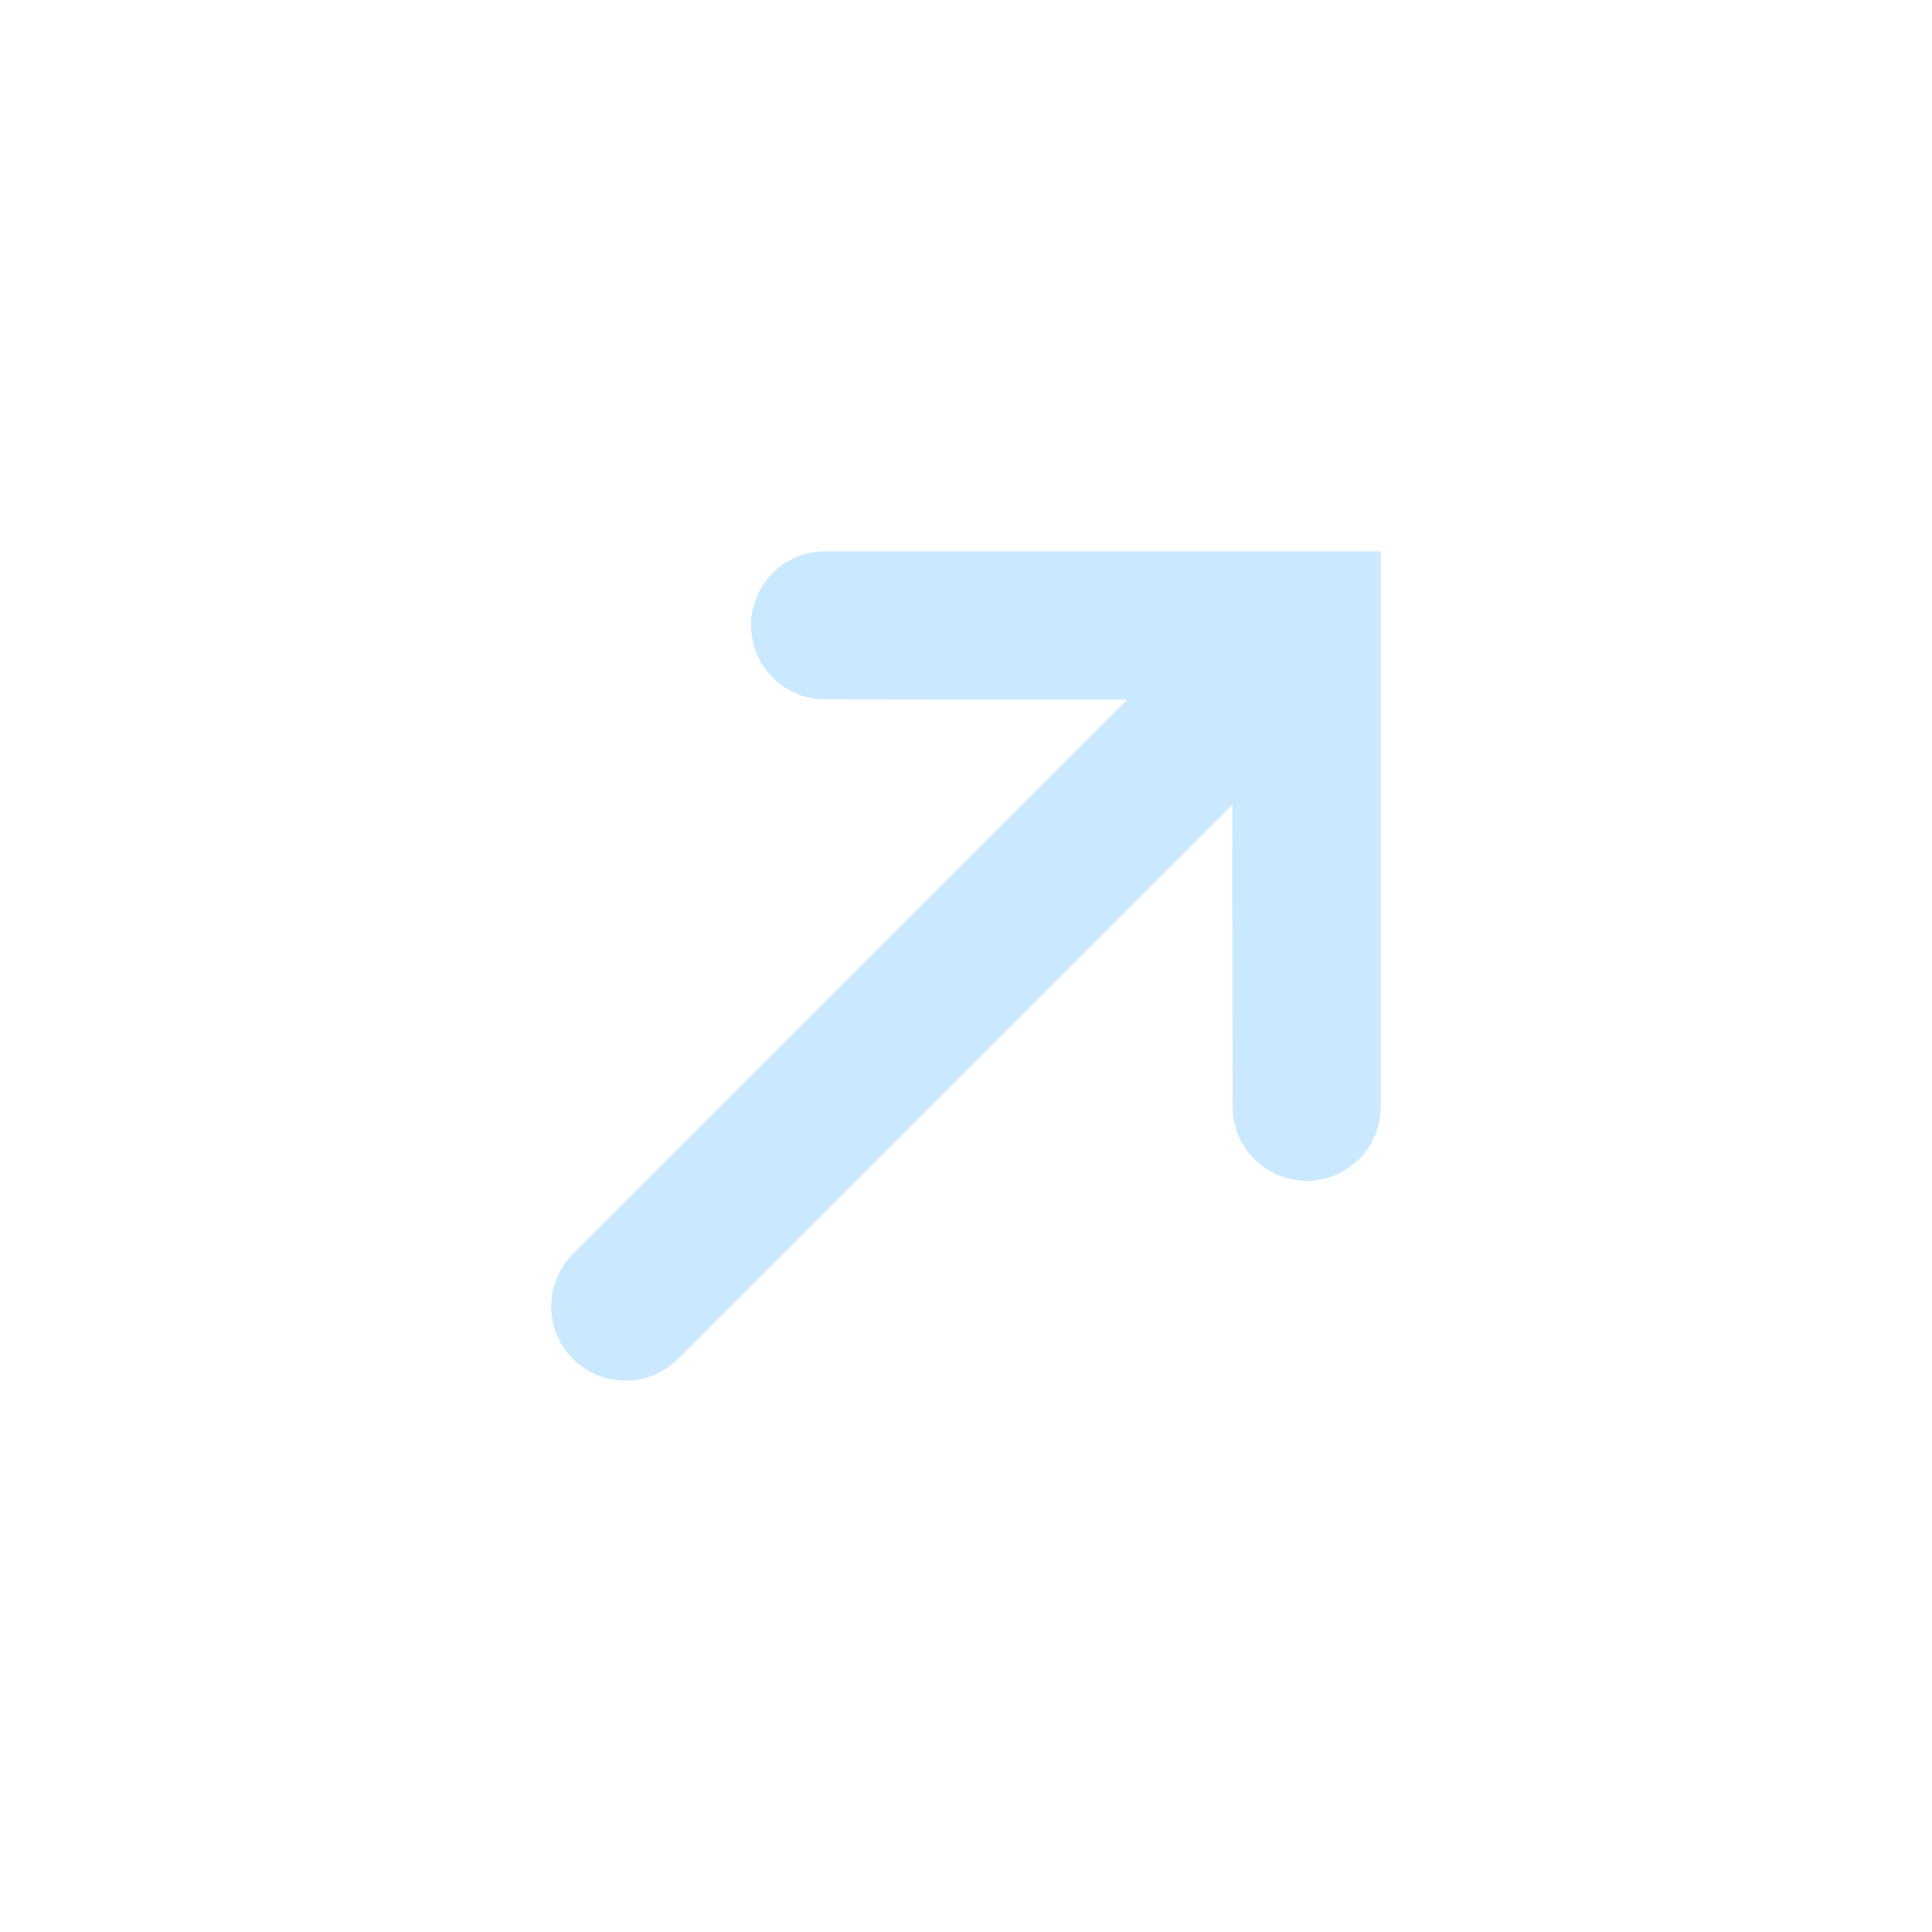
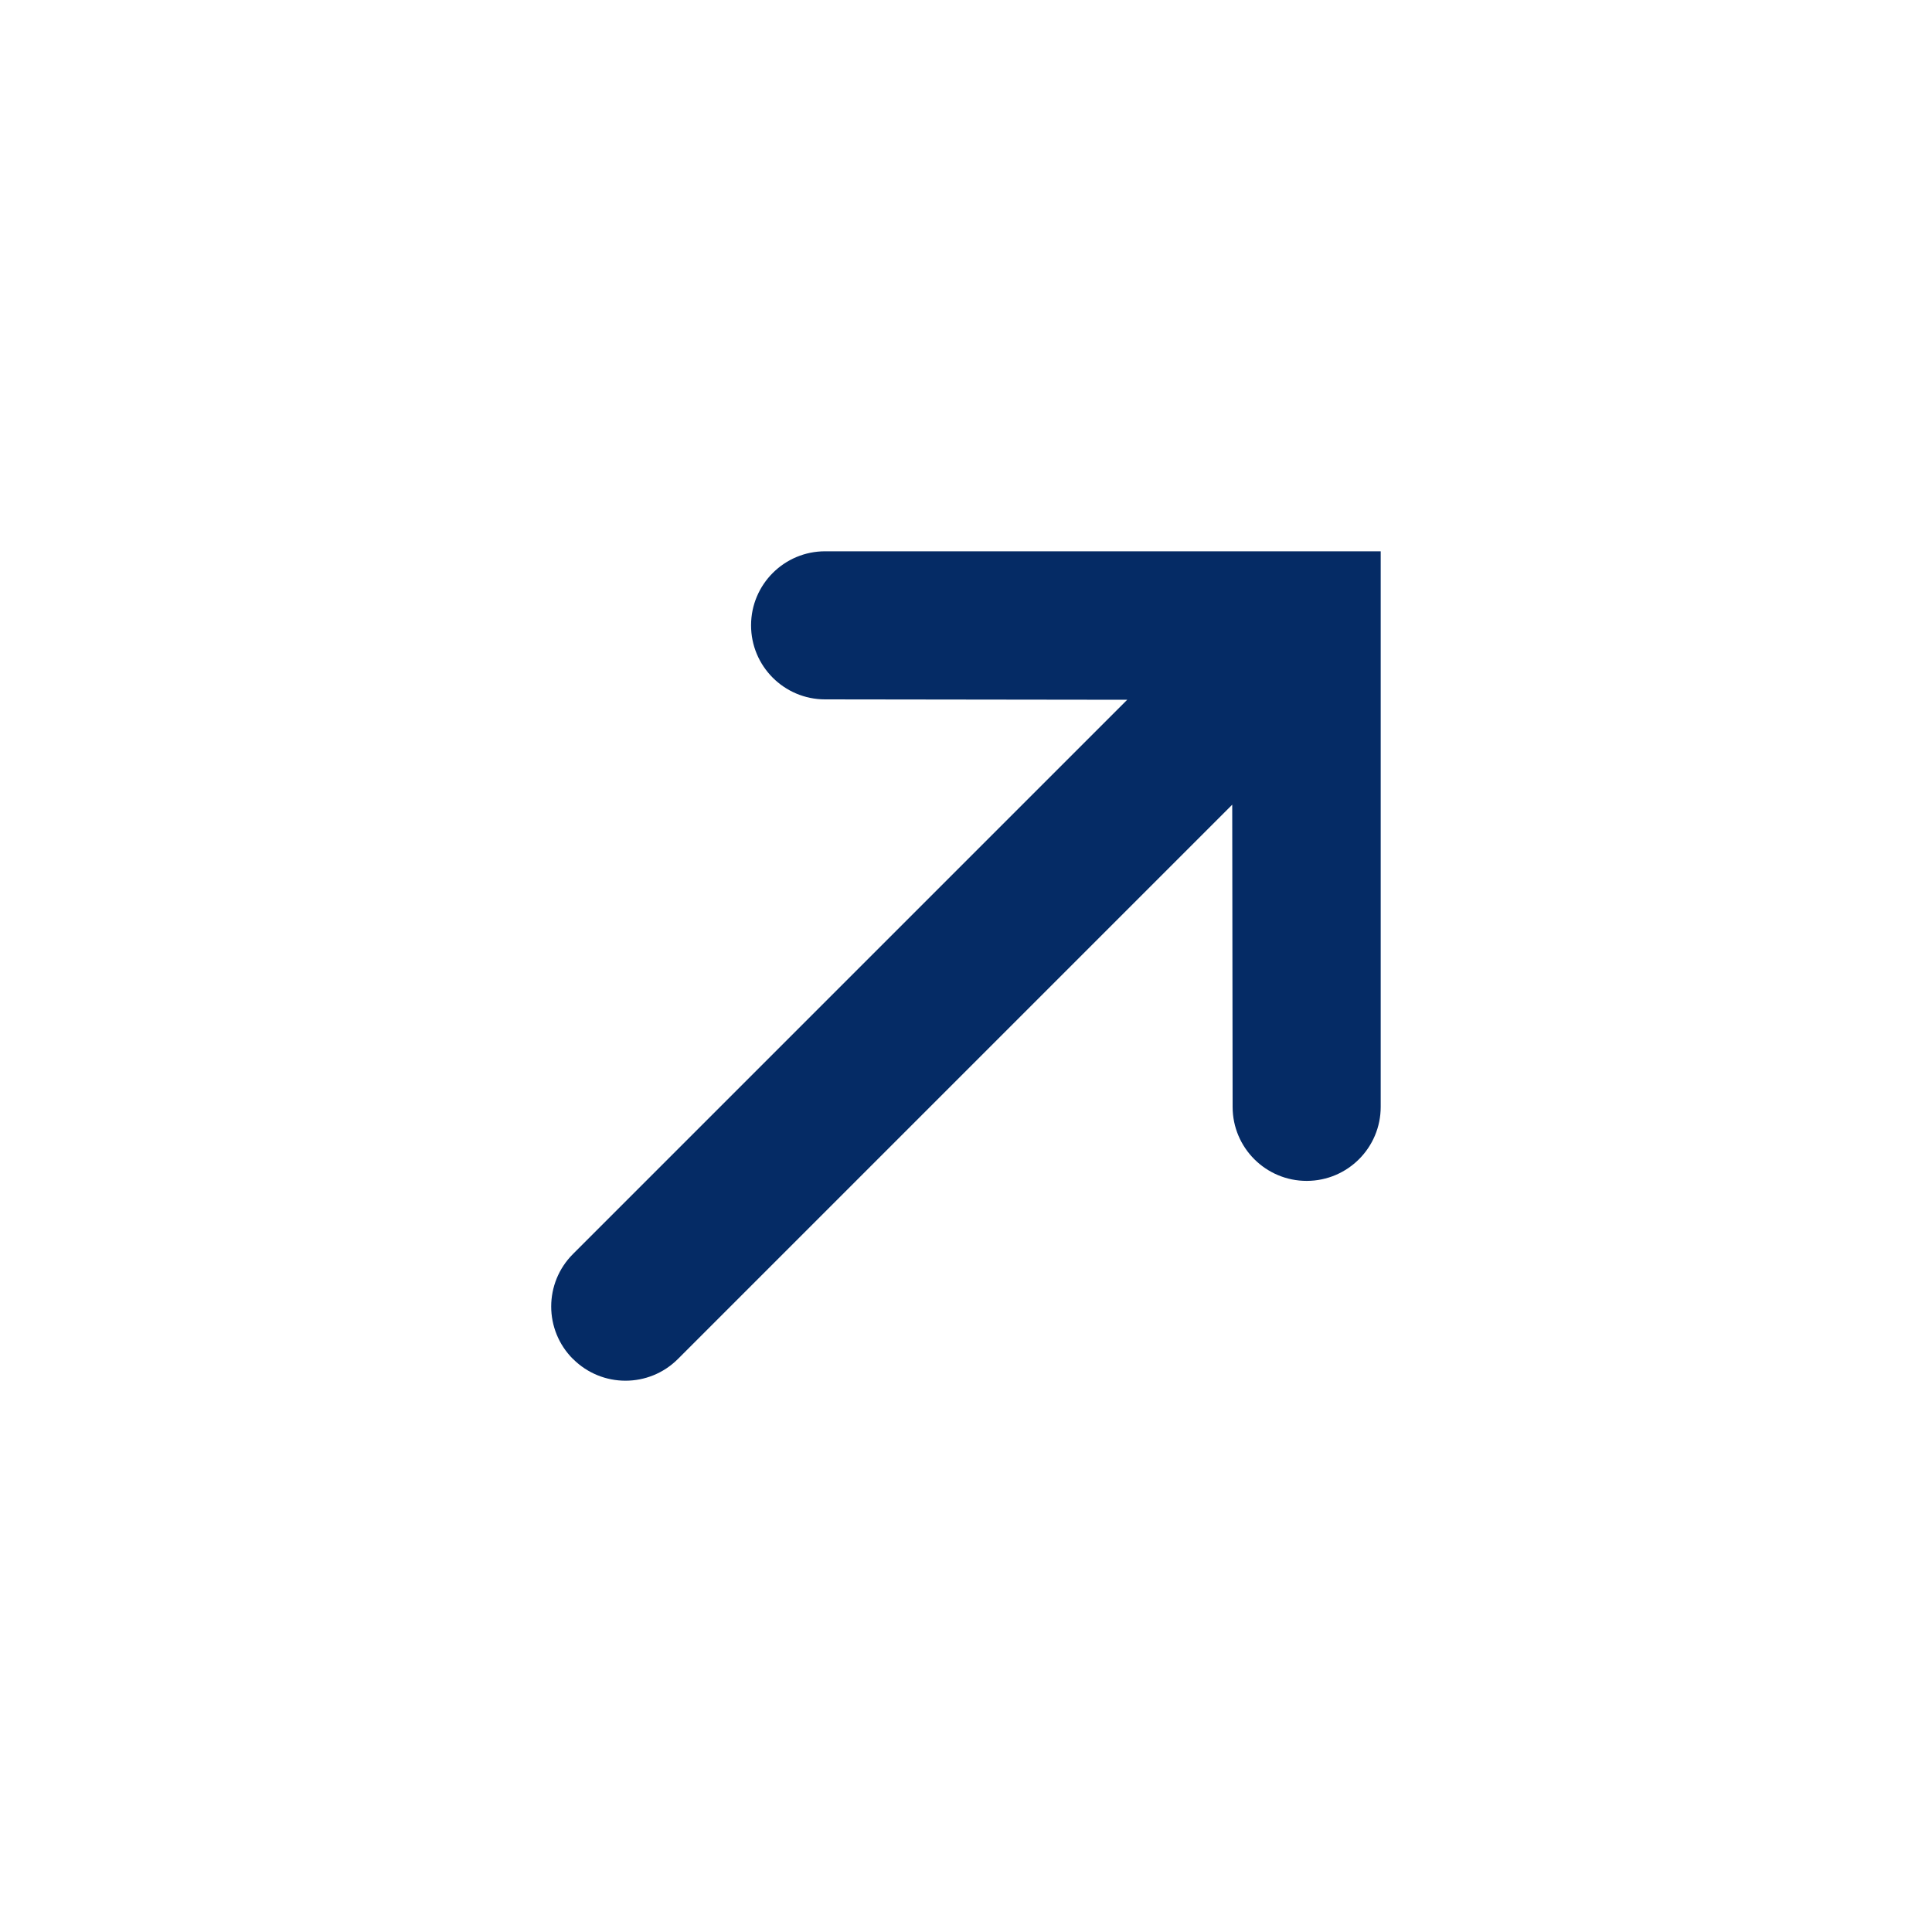
<svg xmlns="http://www.w3.org/2000/svg" width="20" height="20" viewBox="0 0 20 20" fill="none">
-   <path d="M5.932 14.068c.3.3.786.3 1.086 0l5.738-5.738.004 3.129a.766.766 0 001.533-.002v-5.75h-5.75A.766.766 0 008.54 7.24l3.129.004-5.738 5.738c-.3.3-.3.786 0 1.086z" fill="#CAE9FF" />
+   <path d="M5.932 14.068c.3.3.786.3 1.086 0l5.738-5.738.004 3.129a.766.766 0 001.533-.002v-5.75h-5.75A.766.766 0 008.54 7.24l3.129.004-5.738 5.738c-.3.3-.3.786 0 1.086z" fill="#052B65" />
</svg>
